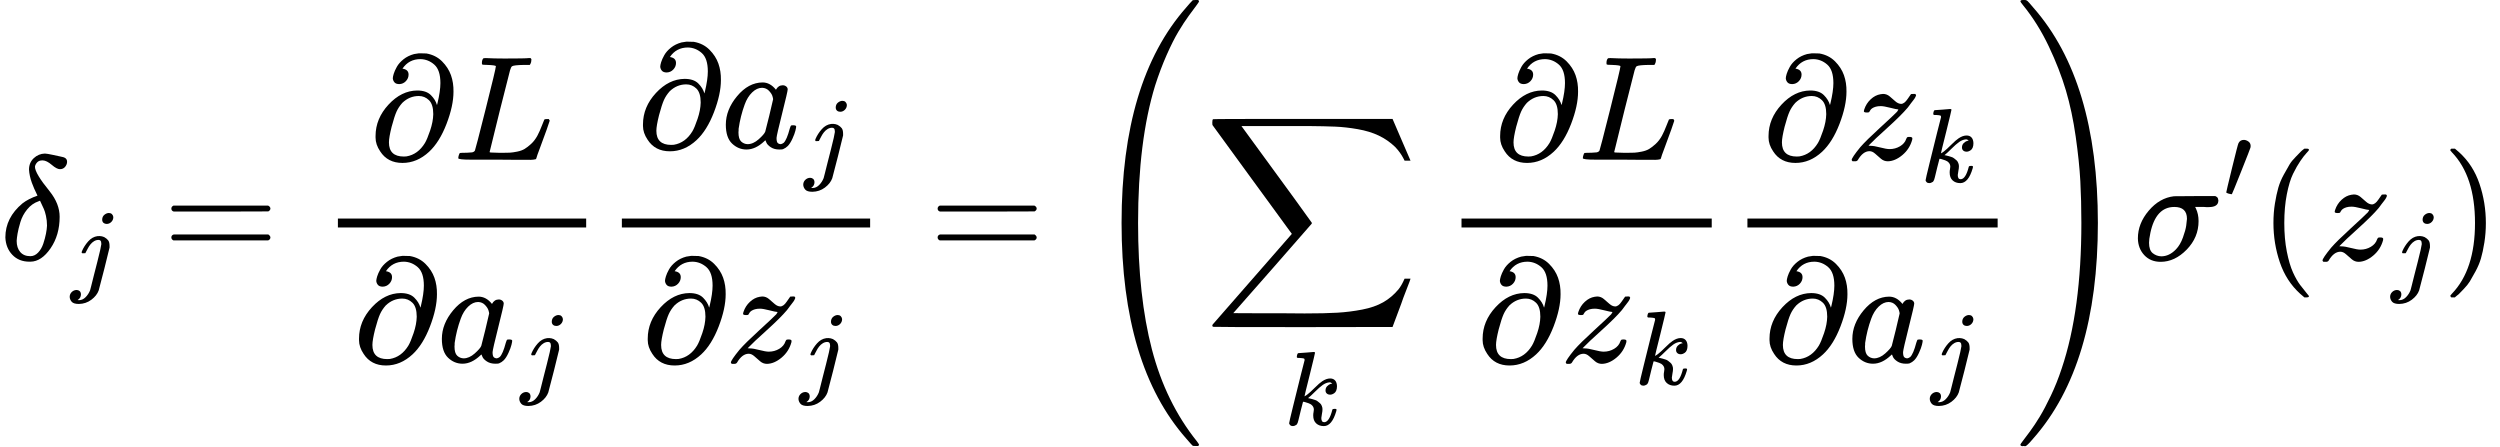
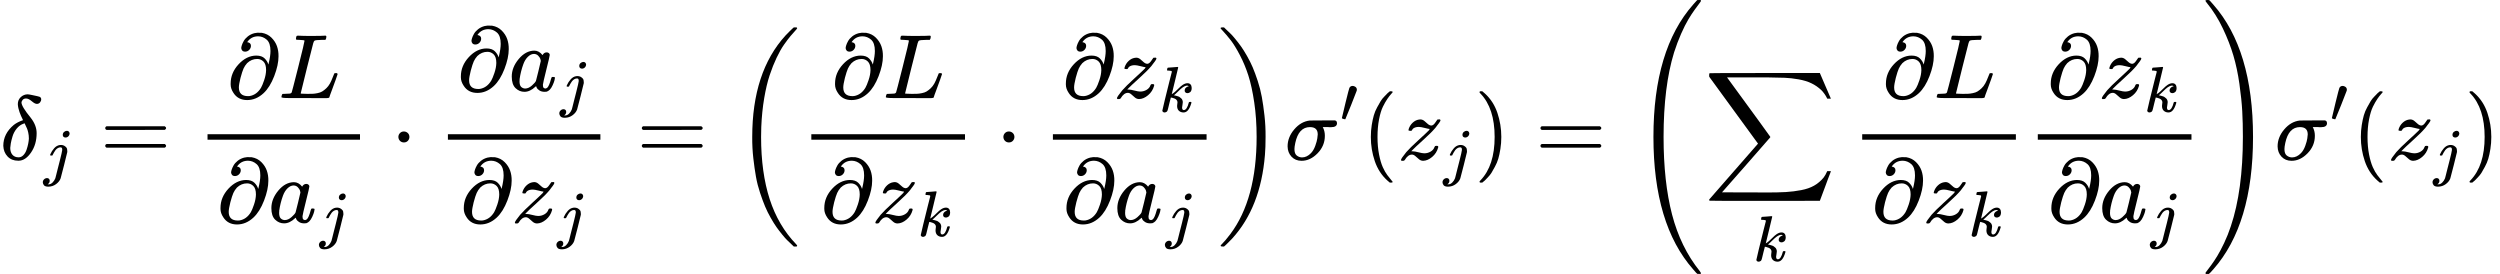
- <svg xmlns="http://www.w3.org/2000/svg" xmlns:xlink="http://www.w3.org/1999/xlink" width="304.24" height="54.28" viewBox="0 -1749.5 16809.3 2999">
+ <svg xmlns="http://www.w3.org/2000/svg" xmlns:xlink="http://www.w3.org/1999/xlink" width="495.392px" height="54.280px" viewBox="0 -1749.5 27370.4 2999" aria-hidden="true">
  <defs>
-     <path id="A" d="M195 609Q195 656 227 686T302 717Q319 716 351 709T407 697T433 690Q451 682 451 662Q451 644 438 628T403 612Q382 612 348 641T288 671T249 657T235 628Q235 584 334 463Q401 379 401 292Q401 169 340 80T205 -10H198Q127 -10 83 36T36 153Q36 286 151 382Q191 413 252 434Q252 435 245 449T230 481T214 521T201 566T195 609ZM112 130Q112 83 136 55T204 27Q233 27 256 51T291 111T309 178T316 232Q316 267 309 298T295 344T269 400L259 396Q215 381 183 342T137 256T118 179T112 130Z" />
-     <path id="B" d="M297 596q0 31 21 48 21 17 43 17 17 0 28-10 11-10 14-28 0-28-19-47-19-19-44-19-18 0-30 10-12 10-13 29zm-9-220q0 29-26 29-22 0-42-12-20-12-35-31-15-19-24-37-9-18-17-32l-7-14q-2-1-16-1h-14q-6 6-6 8 0 2 4 13 21 49 59 92 38 43 88 50 1 0 8 0 7 0 12 1 24-1 44-10 25-14 38-31 13-17 13-53v-16l-49-199Q267-67 264-75q-18-50-70-89-52-39-119-40-50 0-68 21-18 21-19 46 0 27 19 46 19 19 46 20 17 0 29-10 12-10 13-31 0-36-32-55 6-1 14-1 34 0 62 28 28 28 43 66l11 42q11 43 26 104 15 61 32 125 17 64 27 111 10 47 11 57 0 7-1 11z" />
-     <path id="C" d="M56 347q0 13 14 20h637q15-8 15-20 0-11-14-19l-318-1H72q-16 5-16 20zm0-194q0 15 16 20h636q14-10 14-20 0-13-15-20H70q-14 7-14 20z" />
-     <path id="D" d="M202 508q-23 0-33 12-10 12-11 27 0 10 6 30 6 20 21 47 15 27 45 51 30 24 71 35l32 5h12q33 0 39-1 63-11 105-53 42-42 60-93 18-51 17-111 0-95-47-217-47-122-117-187-81-75-179-75-100 0-150 78-31 46-31 92v11q0 117 87 211 87 94 193 95 61 0 92-31 31-31 41-67l3 11q20 83 20 137 0 88-41 124-41 36-93 37-78 0-121-64 41-6 41-40 0-25-18-44-18-19-44-20zm228-202q0 66-29 94-29 28-68 28-63 0-111-46-25-28-39-59-14-31-33-102-18-72-18-105 0-95 100-95 12 0 18 1 77 13 124 90 15 25 35 84 20 59 21 110z" />
-     <path id="E" d="M228 637q-34 0-36 4-1 2-1 8 0 24 11 33 2 1 15 1 54-3 127-3 141 0 162 3h12q6-6 6-9 0-3-2-18-5-15-9-19h-38q-69-1-81-9-7-4-14-28-7-24-67-264-16-65-34-138-18-73-27-110l-9-36q0-4 9-4 9 0 59-2h17q32 0 51 1 19 1 49 7 30 6 50 18 20 12 44 34 24 22 42 55 16 30 30 67 14 37 17 42 5 3 17 3h13q6-9 6-11 0-2-20-59-20-57-44-120-24-63-26-74-2-5-4-6-2-1-16-3-14-2-43-1-11 0-76 0-65 0-124 1H116Q32 0 32 10q0 7 2 14 5 19 10 21 4 1 15 1h6q27 0 60 3 14 3 19 12 3 4 72 278 69 274 69 289 0 7-57 9z" />
-     <path id="F" d="M33 157q0 101 76 192 76 91 171 92 51 0 90-49 16 30 46 30 13 0 23-8 10-8 10-20 0-13-37-160-37-147-38-166 0-25 7-33 7-8 21-9 9 1 20 9 21 20 41 96 6 20 10 21 2 1 10 1h4q19 0 19-9 0-6-5-27-5-21-20-54-15-33-32-50-13-13-32-21-8-2-24-2-34 0-57 15-23 15-30 31l-6 15q-1 1-4-1-2-2-4-4-59-56-120-56-55 0-97 40-42 40-42 127zm318 171q0 6-5 22-5 16-23 35-18 19-46 20-35 0-67-31-32-31-50-81-29-79-41-164 0-3 0-11 0-8-1-12 0-45 18-62 18-17 43-18 38 0 75 33 37 33 44 51 2 4 27 107 25 103 26 111z" />
-     <path id="G" d="M347 338q-10 0-53 11-43 11-63 11-20 0-34-4-14-4-23-10-9-6-12-11-3-5-7-11l-2-4q-3-3-15-3-21 0-21 8 0 5 3 14 13 39 43 67 30 28 66 34 12 2 17 2 25 0 45-17 20-17 38-33 18-16 38-17 22 0 44 33 22 33 23 33 1 1 15 1h13q6-6 6-8 0-4-5-14-5-10-14-21-9-11-17-22-8-11-14-19l-7-9q-43-51-136-135-93-84-115-108l-12-12 15-1q22 0 64-11 42-11 63-11 38 0 70 19 32 19 42 50 4 9 7 11 3 2 15 2 19 0 19-10 0-5-1-9-17-62-66-103-49-41-98-42-26 0-46 17-20 17-39 34-19 17-38 17-44 0-79-60-6-8-17-8h-5-13q-6 6-6 9 0 15 58 86 39 45 132 130 93 85 115 108 12 16 7 16z" />
-     <path id="H" d="M758-1237q0 0 0-3 0-3-6-9h-16q-18 0-19 1-6 3-45 49Q237-706 237 251q0 957 435 1449 25 30 44 49 2 1 19 1h17q6-6 6-9 0-4-18-28-18-24-51-69-33-45-70-107-37-62-79-157-42-95-77-204-115-374-115-925 0-493 93-850 93-357 303-619 14-19 14-22z" />
-     <path id="I" d="M60 948q3 2 605 2h602l58-135q59-138 63-146h-40l-7 14q-21 41-56 78-50 48-111 77-61 29-141 43-80 14-151 17-71 3-183 4H574h-31-292l8-11q463-633 465-639 1-2 0-6-3-3-264-302L196-356q0-1 211-1 52 0 141 0 89 0 128-1 136 0 220 5 84 5 167 21 83 16 141 49 58 33 103 87 21 26 41 72h40q0-1-7-21-7-20-25-65-18-45-31-84l-58-155-601-1q-602 0-605 2-6 2-6 9 0 2 2 6l533 610q0 1-33 45-33 44-105 144-72 100-130 178L56 909l-1 15q0 21 5 24z" />
-     <path id="J" d="M121 647q0 10 4 23 4 13 12 13 1 0 72 5 71 5 73 6 12 0 12-8 0-7-50-209-50-198-50-205 19 10 29 19 24 18 69 63 45 45 70 61 40 27 76 27 30 0 47-19 17-19 18-54 0-25-7-42-7-17-19-25-12-8-21-11-9-3-18-3-20 0-32 11-12 11-12 29 0 25 16 41 16 16 32 21l16 3q-12 12-24 12h-4q-32-3-63-25-31-22-73-64-42-42-66-61 2-1 15-3 13-2 24-6 11-4 26-8 15-4 27-14 12-10 22-18 10-8 17-26 7-18 6-33 0-17-5-41-5-24-6-40 0-40 27-40 48 0 78 119 2 8 20 8h4q16 0 16-9 0-5-3-14Q455-11 378-11q-45 0-73 26-28 26-28 75 0 18 3 31 3 13 3 24 0 22-14 38-14 16-35 23-21 7-34 11-13 4-18 3h-2q-12-42-21-81-9-39-14-58-5-19-9-37-4-18-7-24-3-6-7-13-4-7-11-9-13-9-28-9-17 0-26 10-9 10-9 17 0 10 37 160 37 150 73 295l37 145q1 13-7 16-8 3-39 5h-5q-10 0-13 0-3 0-7 3-4 3-3 7z" />
-     <path id="K" d="M33 1741q0 9 18 9h9 5q8 0 16-7 8-7 38-43 435-493 435-1449 0-958-435-1450-43-51-53-51-1 0-4 0-3 0-6 1-1 0-3 0-2 0-4-1-16 0-16 11 0 3 17 25 17 22 48 64 31 42 65 98 34 56 75 142 41 86 73 183 132 392 132 978 0 151-7 281-7 130-31 299-24 169-66 311-42 142-115 296-73 154-174 278-17 21-17 25z" />
-     <path id="L" d="M184-11q-68 0-110 45-42 45-43 113 0 100 73 186 73 86 170 97 1 1 140 1h138q1-1 3-2 2-1 4-2 2-1 3-2 1-1 3-3 2-2 2-2 0 0 2-4 2-4 1-4-1 0 1-5 2-5 1-6 0-44-65-44-7 0-17 0-10 0-14 1h-60l5-10q18-38 18-85 0-110-80-192-80-82-175-82zm177 289q0 80-85 80-124 0-161-174-1-4-1-6-8-37-8-61 0-50 25-70 25-20 57-21 54 0 99 47 29 30 47 80 18 50 22 80 4 30 5 45z" />
-     <path id="M" d="M79 43q-6 0-27 6-21 6-22 12 0 7 55 232 55 225 61 235 15 32 52 32 20 0 42-15 22-15 22-44 0-5-2-15-1-7-87-223Q87 47 84 45q-3-2-5-2z" />
-     <path id="N" d="M94 250Q94 319 104 381T127 488T164 576T202 643T244 695T277 729T302 750H315H319Q333 750 333 741Q333 738 316 720T275 667T226 581T184 443T167 250T184 58T225 -81T274 -167T316 -220T333 -241Q333 -250 318 -250H315H302L274 -226Q180 -141 137 -14T94 250Z" />
-     <path id="O" d="M60 749l4 1q5 0 10 0h12l28-24q94-85 137-212 43-127 43-264 0-68-10-131-10-63-23-107-13-44-37-88-24-44-38-67-14-23-41-51-27-28-32-33-5-5-23-19-3-3-4-4H74q-8 0-11 0-3 0-5 3-2 3-3 9 1 1 11 13Q221-64 221 250q0 314-155 475-10 12-11 13 0 8 5 11z" />
+     <path id="MJX-21-TEX-I-1D6FF" d="M195 609Q195 656 227 686T302 717Q319 716 351 709T407 697T433 690Q451 682 451 662Q451 644 438 628T403 612Q382 612 348 641T288 671T249 657T235 628Q235 584 334 463Q401 379 401 292Q401 169 340 80T205 -10H198Q127 -10 83 36T36 153Q36 286 151 382Q191 413 252 434Q252 435 245 449T230 481T214 521T201 566T195 609ZM112 130Q112 83 136 55T204 27Q233 27 256 51T291 111T309 178T316 232Q316 267 309 298T295 344T269 400L259 396Q215 381 183 342T137 256T118 179T112 130Z" />
+     <path id="MJX-21-TEX-I-1D457" d="M297 596Q297 627 318 644T361 661Q378 661 389 651T403 623Q403 595 384 576T340 557Q322 557 310 567T297 596ZM288 376Q288 405 262 405Q240 405 220 393T185 362T161 325T144 293L137 279Q135 278 121 278H107Q101 284 101 286T105 299Q126 348 164 391T252 441Q253 441 260 441T272 442Q296 441 316 432Q341 418 354 401T367 348V332L318 133Q267 -67 264 -75Q246 -125 194 -164T75 -204Q25 -204 7 -183T-12 -137Q-12 -110 7 -91T53 -71Q70 -71 82 -81T95 -112Q95 -148 63 -167Q69 -168 77 -168Q111 -168 139 -140T182 -74L193 -32Q204 11 219 72T251 197T278 308T289 365Q289 372 288 376Z" />
+     <path id="MJX-21-TEX-N-3D" d="M56 347Q56 360 70 367H707Q722 359 722 347Q722 336 708 328L390 327H72Q56 332 56 347ZM56 153Q56 168 72 173H708Q722 163 722 153Q722 140 707 133H70Q56 140 56 153Z" />
+     <path id="MJX-21-TEX-I-1D715" d="M202 508Q179 508 169 520T158 547Q158 557 164 577T185 624T230 675T301 710L333 715H345Q378 715 384 714Q447 703 489 661T549 568T566 457Q566 362 519 240T402 53Q321 -22 223 -22Q123 -22 73 56Q42 102 42 148V159Q42 276 129 370T322 465Q383 465 414 434T455 367L458 378Q478 461 478 515Q478 603 437 639T344 676Q266 676 223 612Q264 606 264 572Q264 547 246 528T202 508ZM430 306Q430 372 401 400T333 428Q270 428 222 382Q197 354 183 323T150 221Q132 149 132 116Q132 21 232 21Q244 21 250 22Q327 35 374 112Q389 137 409 196T430 306Z" />
+     <path id="MJX-21-TEX-I-1D43F" d="M228 637Q194 637 192 641Q191 643 191 649Q191 673 202 682Q204 683 217 683Q271 680 344 680Q485 680 506 683H518Q524 677 524 674T522 656Q517 641 513 637H475Q406 636 394 628Q387 624 380 600T313 336Q297 271 279 198T252 88L243 52Q243 48 252 48T311 46H328Q360 46 379 47T428 54T478 72T522 106T564 161Q580 191 594 228T611 270Q616 273 628 273H641Q647 264 647 262T627 203T583 83T557 9Q555 4 553 3T537 0T494 -1Q483 -1 418 -1T294 0H116Q32 0 32 10Q32 17 34 24Q39 43 44 45Q48 46 59 46H65Q92 46 125 49Q139 52 144 61Q147 65 216 339T285 628Q285 635 228 637Z" />
+     <path id="MJX-21-TEX-I-1D44E" d="M33 157Q33 258 109 349T280 441Q331 441 370 392Q386 422 416 422Q429 422 439 414T449 394Q449 381 412 234T374 68Q374 43 381 35T402 26Q411 27 422 35Q443 55 463 131Q469 151 473 152Q475 153 483 153H487Q506 153 506 144Q506 138 501 117T481 63T449 13Q436 0 417 -8Q409 -10 393 -10Q359 -10 336 5T306 36L300 51Q299 52 296 50Q294 48 292 46Q233 -10 172 -10Q117 -10 75 30T33 157ZM351 328Q351 334 346 350T323 385T277 405Q242 405 210 374T160 293Q131 214 119 129Q119 126 119 118T118 106Q118 61 136 44T179 26Q217 26 254 59T298 110Q300 114 325 217T351 328Z" />
+     <path id="MJX-21-TEX-N-22C5" d="M78 250Q78 274 95 292T138 310Q162 310 180 294T199 251Q199 226 182 208T139 190T96 207T78 250Z" />
+     <path id="MJX-21-TEX-I-1D467" d="M347 338Q337 338 294 349T231 360Q211 360 197 356T174 346T162 335T155 324L153 320Q150 317 138 317Q117 317 117 325Q117 330 120 339Q133 378 163 406T229 440Q241 442 246 442Q271 442 291 425T329 392T367 375Q389 375 411 408T434 441Q435 442 449 442H462Q468 436 468 434Q468 430 463 420T449 399T432 377T418 358L411 349Q368 298 275 214T160 106L148 94L163 93Q185 93 227 82T290 71Q328 71 360 90T402 140Q406 149 409 151T424 153Q443 153 443 143Q443 138 442 134Q425 72 376 31T278 -11Q252 -11 232 6T193 40T155 57Q111 57 76 -3Q70 -11 59 -11H54H41Q35 -5 35 -2Q35 13 93 84Q132 129 225 214T340 322Q352 338 347 338Z" />
+     <path id="MJX-21-TEX-S3-28" d="M701 -940Q701 -943 695 -949H664Q662 -947 636 -922T591 -879T537 -818T475 -737T412 -636T350 -511T295 -362T250 -186T221 17T209 251Q209 962 573 1361Q596 1386 616 1405T649 1437T664 1450H695Q701 1444 701 1441Q701 1436 681 1415T629 1356T557 1261T476 1118T400 927T340 675T308 359Q306 321 306 250Q306 -139 400 -430T690 -924Q701 -936 701 -940Z" />
+     <path id="MJX-21-TEX-I-1D458" d="M121 647Q121 657 125 670T137 683Q138 683 209 688T282 694Q294 694 294 686Q294 679 244 477Q194 279 194 272Q213 282 223 291Q247 309 292 354T362 415Q402 442 438 442Q468 442 485 423T503 369Q503 344 496 327T477 302T456 291T438 288Q418 288 406 299T394 328Q394 353 410 369T442 390L458 393Q446 405 434 405H430Q398 402 367 380T294 316T228 255Q230 254 243 252T267 246T293 238T320 224T342 206T359 180T365 147Q365 130 360 106T354 66Q354 26 381 26Q429 26 459 145Q461 153 479 153H483Q499 153 499 144Q499 139 496 130Q455 -11 378 -11Q333 -11 305 15T277 90Q277 108 280 121T283 145Q283 167 269 183T234 206T200 217T182 220H180Q168 178 159 139T145 81T136 44T129 20T122 7T111 -2Q98 -11 83 -11Q66 -11 57 -1T48 16Q48 26 85 176T158 471L195 616Q196 629 188 632T149 637H144Q134 637 131 637T124 640T121 647Z" />
+     <path id="MJX-21-TEX-S3-29" d="M34 1438Q34 1446 37 1448T50 1450H56H71Q73 1448 99 1423T144 1380T198 1319T260 1238T323 1137T385 1013T440 864T485 688T514 485T526 251Q526 134 519 53Q472 -519 162 -860Q139 -885 119 -904T86 -936T71 -949H56Q43 -949 39 -947T34 -937Q88 -883 140 -813Q428 -430 428 251Q428 453 402 628T338 922T245 1146T145 1309T46 1425Q44 1427 42 1429T39 1433T36 1436L34 1438Z" />
+     <path id="MJX-21-TEX-I-1D70E" d="M184 -11Q116 -11 74 34T31 147Q31 247 104 333T274 430Q275 431 414 431H552Q553 430 555 429T559 427T562 425T565 422T567 420T569 416T570 412T571 407T572 401Q572 357 507 357Q500 357 490 357T476 358H416L421 348Q439 310 439 263Q439 153 359 71T184 -11ZM361 278Q361 358 276 358Q152 358 115 184Q114 180 114 178Q106 141 106 117Q106 67 131 47T188 26Q242 26 287 73Q316 103 334 153T356 233T361 278Z" />
+     <path id="MJX-21-TEX-V-2032" d="M79 43Q73 43 52 49T30 61Q30 68 85 293T146 528Q161 560 198 560Q218 560 240 545T262 501Q262 496 260 486Q259 479 173 263T84 45T79 43Z" />
+     <path id="MJX-21-TEX-N-28" d="M94 250Q94 319 104 381T127 488T164 576T202 643T244 695T277 729T302 750H315H319Q333 750 333 741Q333 738 316 720T275 667T226 581T184 443T167 250T184 58T225 -81T274 -167T316 -220T333 -241Q333 -250 318 -250H315H302L274 -226Q180 -141 137 -14T94 250Z" />
+     <path id="MJX-21-TEX-N-29" d="M60 749L64 750Q69 750 74 750H86L114 726Q208 641 251 514T294 250Q294 182 284 119T261 12T224 -76T186 -143T145 -194T113 -227T90 -246Q87 -249 86 -250H74Q66 -250 63 -250T58 -247T55 -238Q56 -237 66 -225Q221 -64 221 250T66 725Q56 737 55 738Q55 746 60 749Z" />
+     <path id="MJX-21-TEX-S4-28" d="M758 -1237T758 -1240T752 -1249H736Q718 -1249 717 -1248Q711 -1245 672 -1199Q237 -706 237 251T672 1700Q697 1730 716 1749Q718 1750 735 1750H752Q758 1744 758 1741Q758 1737 740 1713T689 1644T619 1537T540 1380T463 1176Q348 802 348 251Q348 -242 441 -599T744 -1218Q758 -1237 758 -1240Z" />
+     <path id="MJX-21-TEX-LO-2211" d="M60 948Q63 950 665 950H1267L1325 815Q1384 677 1388 669H1348L1341 683Q1320 724 1285 761Q1235 809 1174 838T1033 881T882 898T699 902H574H543H251L259 891Q722 258 724 252Q725 250 724 246Q721 243 460 -56L196 -356Q196 -357 407 -357Q459 -357 548 -357T676 -358Q812 -358 896 -353T1063 -332T1204 -283T1307 -196Q1328 -170 1348 -124H1388Q1388 -125 1381 -145T1356 -210T1325 -294L1267 -449L666 -450Q64 -450 61 -448Q55 -446 55 -439Q55 -437 57 -433L590 177Q590 178 557 222T452 366T322 544L56 909L55 924Q55 945 60 948Z" />
+     <path id="MJX-21-TEX-S4-29" d="M33 1741Q33 1750 51 1750H60H65Q73 1750 81 1743T119 1700Q554 1207 554 251Q554 -707 119 -1199Q76 -1250 66 -1250Q65 -1250 62 -1250T56 -1249Q55 -1249 53 -1249T49 -1250Q33 -1250 33 -1239Q33 -1236 50 -1214T98 -1150T163 -1052T238 -910T311 -727Q443 -335 443 251Q443 402 436 532T405 831T339 1142T224 1438T50 1716Q33 1737 33 1741Z" />
  </defs>
-   <g transform="scale(1 -1)">
-     <use xlink:href="#A" />
-     <use xlink:href="#B" transform="matrix(.707 0 0 .707 477 -150)" />
-     <use xlink:href="#C" x="1096.1" />
-     <g transform="translate(2151.9)">
-       <g transform="translate(331.2 676)">
-         <use xlink:href="#D" />
-         <use xlink:href="#E" x="566" />
-       </g>
-       <g transform="translate(220 -686)">
-         <use xlink:href="#D" />
-         <g transform="translate(566)">
-           <use xlink:href="#F" />
-           <use xlink:href="#B" transform="matrix(.707 0 0 .707 562 -150)" />
-         </g>
-       </g>
-       <path d="M120 220h1669.3v60H120z" />
+   <g stroke="#000000" fill="#000000" stroke-width="0" transform="scale(1,-1)">
+     <g data-mml-node="math">
+       <g data-mml-node="msub">
+         <g data-mml-node="mi">
+           <use data-c="1D6FF" xlink:href="#MJX-21-TEX-I-1D6FF" />
+         </g>
+         <g data-mml-node="mi" transform="translate(477,-150) scale(0.707)">
+           <use data-c="1D457" xlink:href="#MJX-21-TEX-I-1D457" />
+         </g>
+       </g>
+       <g data-mml-node="mo" transform="translate(1096.1,0)">
+         <use data-c="3D" xlink:href="#MJX-21-TEX-N-3D" />
+       </g>
+       <g data-mml-node="mfrac" transform="translate(2151.9,0)">
+         <g data-mml-node="mrow" transform="translate(331.2,676)">
+           <g data-mml-node="mi">
+             <use data-c="1D715" xlink:href="#MJX-21-TEX-I-1D715" />
+           </g>
+           <g data-mml-node="mi" transform="translate(566,0)">
+             <use data-c="1D43F" xlink:href="#MJX-21-TEX-I-1D43F" />
+           </g>
+         </g>
+         <g data-mml-node="mrow" transform="translate(220,-686)">
+           <g data-mml-node="mi">
+             <use data-c="1D715" xlink:href="#MJX-21-TEX-I-1D715" />
+           </g>
+           <g data-mml-node="msub" transform="translate(566,0)">
+             <g data-mml-node="mi">
+               <use data-c="1D44E" xlink:href="#MJX-21-TEX-I-1D44E" />
+             </g>
+             <g data-mml-node="mi" transform="translate(562,-150) scale(0.707)">
+               <use data-c="1D457" xlink:href="#MJX-21-TEX-I-1D457" />
+             </g>
+           </g>
+         </g>
+         <rect width="1669.3" height="60" x="120" y="220" />
+       </g>
+       <g data-mml-node="mo" transform="translate(4283.4,0)">
+         <use data-c="22C5" xlink:href="#MJX-21-TEX-N-22C5" />
+       </g>
+       <g data-mml-node="mfrac" transform="translate(4783.7,0)">
+         <g data-mml-node="mrow" transform="translate(220,754.2)">
+           <g data-mml-node="mi">
+             <use data-c="1D715" xlink:href="#MJX-21-TEX-I-1D715" />
+           </g>
+           <g data-mml-node="msub" transform="translate(566,0)">
+             <g data-mml-node="mi">
+               <use data-c="1D44E" xlink:href="#MJX-21-TEX-I-1D44E" />
+             </g>
+             <g data-mml-node="mi" transform="translate(562,-150) scale(0.707)">
+               <use data-c="1D457" xlink:href="#MJX-21-TEX-I-1D457" />
+             </g>
+           </g>
+         </g>
+         <g data-mml-node="mrow" transform="translate(252,-686)">
+           <g data-mml-node="mi">
+             <use data-c="1D715" xlink:href="#MJX-21-TEX-I-1D715" />
+           </g>
+           <g data-mml-node="msub" transform="translate(566,0)">
+             <g data-mml-node="mi">
+               <use data-c="1D467" xlink:href="#MJX-21-TEX-I-1D467" />
+             </g>
+             <g data-mml-node="mi" transform="translate(498,-150) scale(0.707)">
+               <use data-c="1D457" xlink:href="#MJX-21-TEX-I-1D457" />
+             </g>
+           </g>
+         </g>
+         <rect width="1669.3" height="60" x="120" y="220" />
+       </g>
+       <g data-mml-node="mo" transform="translate(6970.8,0)">
+         <use data-c="3D" xlink:href="#MJX-21-TEX-N-3D" />
+       </g>
+       <g data-mml-node="mrow" transform="translate(8026.5,0)">
+         <g data-mml-node="mo" transform="translate(0 -0.5)">
+           <use data-c="28" xlink:href="#MJX-21-TEX-S3-28" />
+         </g>
+         <g data-mml-node="mfrac" transform="translate(736,0)">
+           <g data-mml-node="mrow" transform="translate(337.7,676)">
+             <g data-mml-node="mi">
+               <use data-c="1D715" xlink:href="#MJX-21-TEX-I-1D715" />
+             </g>
+             <g data-mml-node="mi" transform="translate(566,0)">
+               <use data-c="1D43F" xlink:href="#MJX-21-TEX-I-1D43F" />
+             </g>
+           </g>
+           <g data-mml-node="mrow" transform="translate(220,-686)">
+             <g data-mml-node="mi">
+               <use data-c="1D715" xlink:href="#MJX-21-TEX-I-1D715" />
+             </g>
+             <g data-mml-node="msub" transform="translate(566,0)">
+               <g data-mml-node="mi">
+                 <use data-c="1D467" xlink:href="#MJX-21-TEX-I-1D467" />
+               </g>
+               <g data-mml-node="mi" transform="translate(498,-150) scale(0.707)">
+                 <use data-c="1D458" xlink:href="#MJX-21-TEX-I-1D458" />
+               </g>
+             </g>
+           </g>
+           <rect width="1682.4" height="60" x="120" y="220" />
+         </g>
+         <g data-mml-node="mo" transform="translate(2880.6,0)">
+           <use data-c="22C5" xlink:href="#MJX-21-TEX-N-22C5" />
+         </g>
+         <g data-mml-node="mfrac" transform="translate(3380.8,0)">
+           <g data-mml-node="mrow" transform="translate(220,676)">
+             <g data-mml-node="mi">
+               <use data-c="1D715" xlink:href="#MJX-21-TEX-I-1D715" />
+             </g>
+             <g data-mml-node="msub" transform="translate(566,0)">
+               <g data-mml-node="mi">
+                 <use data-c="1D467" xlink:href="#MJX-21-TEX-I-1D467" />
+               </g>
+               <g data-mml-node="mi" transform="translate(498,-150) scale(0.707)">
+                 <use data-c="1D458" xlink:href="#MJX-21-TEX-I-1D458" />
+               </g>
+             </g>
+           </g>
+           <g data-mml-node="mrow" transform="translate(226.5,-686)">
+             <g data-mml-node="mi">
+               <use data-c="1D715" xlink:href="#MJX-21-TEX-I-1D715" />
+             </g>
+             <g data-mml-node="msub" transform="translate(566,0)">
+               <g data-mml-node="mi">
+                 <use data-c="1D44E" xlink:href="#MJX-21-TEX-I-1D44E" />
+               </g>
+               <g data-mml-node="mi" transform="translate(562,-150) scale(0.707)">
+                 <use data-c="1D457" xlink:href="#MJX-21-TEX-I-1D457" />
+               </g>
+             </g>
+           </g>
+           <rect width="1682.4" height="60" x="120" y="220" />
+         </g>
+         <g data-mml-node="mo" transform="translate(5303.2,0) translate(0 -0.5)">
+           <use data-c="29" xlink:href="#MJX-21-TEX-S3-29" />
+         </g>
+       </g>
+       <g data-mml-node="msup" transform="translate(14065.8,0)">
+         <g data-mml-node="mi">
+           <use data-c="1D70E" xlink:href="#MJX-21-TEX-I-1D70E" />
+         </g>
+         <g data-mml-node="mo" transform="translate(604,413) scale(0.707)">
+           <use data-c="2032" xlink:href="#MJX-21-TEX-V-2032" />
+         </g>
+       </g>
+       <g data-mml-node="mo" transform="translate(14914.2,0)">
+         <use data-c="28" xlink:href="#MJX-21-TEX-N-28" />
+       </g>
+       <g data-mml-node="msub" transform="translate(15303.2,0)">
+         <g data-mml-node="mi">
+           <use data-c="1D467" xlink:href="#MJX-21-TEX-I-1D467" />
+         </g>
+         <g data-mml-node="mi" transform="translate(498,-150) scale(0.707)">
+           <use data-c="1D457" xlink:href="#MJX-21-TEX-I-1D457" />
+         </g>
+       </g>
+       <g data-mml-node="mo" transform="translate(16142.6,0)">
+         <use data-c="29" xlink:href="#MJX-21-TEX-N-29" />
+       </g>
+       <g data-mml-node="mo" transform="translate(16809.3,0)">
+         <use data-c="3D" xlink:href="#MJX-21-TEX-N-3D" />
+       </g>
+       <g data-mml-node="mrow" transform="translate(17865.1,0)">
+         <g data-mml-node="mo" transform="translate(0 -0.5)">
+           <use data-c="28" xlink:href="#MJX-21-TEX-S4-28" />
+         </g>
+         <g data-mml-node="munder" transform="translate(792,0)">
+           <g data-mml-node="mo">
+             <use data-c="2211" xlink:href="#MJX-21-TEX-LO-2211" />
+           </g>
+           <g data-mml-node="TeXAtom" transform="translate(537.8,-1107.7) scale(0.707)" data-mjx-texclass="ORD">
+             <g data-mml-node="mi">
+               <use data-c="1D458" xlink:href="#MJX-21-TEX-I-1D458" />
+             </g>
+           </g>
+         </g>
+         <g data-mml-node="mfrac" transform="translate(2402.7,0)">
+           <g data-mml-node="mrow" transform="translate(337.7,676)">
+             <g data-mml-node="mi">
+               <use data-c="1D715" xlink:href="#MJX-21-TEX-I-1D715" />
+             </g>
+             <g data-mml-node="mi" transform="translate(566,0)">
+               <use data-c="1D43F" xlink:href="#MJX-21-TEX-I-1D43F" />
+             </g>
+           </g>
+           <g data-mml-node="mrow" transform="translate(220,-686)">
+             <g data-mml-node="mi">
+               <use data-c="1D715" xlink:href="#MJX-21-TEX-I-1D715" />
+             </g>
+             <g data-mml-node="msub" transform="translate(566,0)">
+               <g data-mml-node="mi">
+                 <use data-c="1D467" xlink:href="#MJX-21-TEX-I-1D467" />
+               </g>
+               <g data-mml-node="mi" transform="translate(498,-150) scale(0.707)">
+                 <use data-c="1D458" xlink:href="#MJX-21-TEX-I-1D458" />
+               </g>
+             </g>
+           </g>
+           <rect width="1682.4" height="60" x="120" y="220" />
+         </g>
+         <g data-mml-node="mfrac" transform="translate(4325.1,0)">
+           <g data-mml-node="mrow" transform="translate(220,676)">
+             <g data-mml-node="mi">
+               <use data-c="1D715" xlink:href="#MJX-21-TEX-I-1D715" />
+             </g>
+             <g data-mml-node="msub" transform="translate(566,0)">
+               <g data-mml-node="mi">
+                 <use data-c="1D467" xlink:href="#MJX-21-TEX-I-1D467" />
+               </g>
+               <g data-mml-node="mi" transform="translate(498,-150) scale(0.707)">
+                 <use data-c="1D458" xlink:href="#MJX-21-TEX-I-1D458" />
+               </g>
+             </g>
+           </g>
+           <g data-mml-node="mrow" transform="translate(226.5,-686)">
+             <g data-mml-node="mi">
+               <use data-c="1D715" xlink:href="#MJX-21-TEX-I-1D715" />
+             </g>
+             <g data-mml-node="msub" transform="translate(566,0)">
+               <g data-mml-node="mi">
+                 <use data-c="1D44E" xlink:href="#MJX-21-TEX-I-1D44E" />
+               </g>
+               <g data-mml-node="mi" transform="translate(562,-150) scale(0.707)">
+                 <use data-c="1D457" xlink:href="#MJX-21-TEX-I-1D457" />
+               </g>
+             </g>
+           </g>
+           <rect width="1682.4" height="60" x="120" y="220" />
+         </g>
+         <g data-mml-node="mo" transform="translate(6247.5,0) translate(0 -0.5)">
+           <use data-c="29" xlink:href="#MJX-21-TEX-S4-29" />
+         </g>
+       </g>
+       <g data-mml-node="msup" transform="translate(24904.6,0)">
+         <g data-mml-node="mi">
+           <use data-c="1D70E" xlink:href="#MJX-21-TEX-I-1D70E" />
+         </g>
+         <g data-mml-node="mo" transform="translate(604,413) scale(0.707)">
+           <use data-c="2032" xlink:href="#MJX-21-TEX-V-2032" />
+         </g>
+       </g>
+       <g data-mml-node="mo" transform="translate(25753.1,0)">
+         <use data-c="28" xlink:href="#MJX-21-TEX-N-28" />
+       </g>
+       <g data-mml-node="msub" transform="translate(26142.1,0)">
+         <g data-mml-node="mi">
+           <use data-c="1D467" xlink:href="#MJX-21-TEX-I-1D467" />
+         </g>
+         <g data-mml-node="mi" transform="translate(498,-150) scale(0.707)">
+           <use data-c="1D457" xlink:href="#MJX-21-TEX-I-1D457" />
+         </g>
+       </g>
+       <g data-mml-node="mo" transform="translate(26981.4,0)">
+         <use data-c="29" xlink:href="#MJX-21-TEX-N-29" />
+       </g>
    </g>
-     <g transform="translate(4061.2)">
-       <g transform="translate(220 754.2)">
-         <use xlink:href="#D" />
-         <g transform="translate(566)">
-           <use xlink:href="#F" />
-           <use xlink:href="#B" transform="matrix(.707 0 0 .707 562 -150)" />
-         </g>
-       </g>
-       <g transform="translate(252 -686)">
-         <use xlink:href="#D" />
-         <g transform="translate(566)">
-           <use xlink:href="#G" />
-           <use xlink:href="#B" transform="matrix(.707 0 0 .707 498 -150)" />
-         </g>
-       </g>
-       <path d="M120 220h1669.3v60H120z" />
-     </g>
-     <use xlink:href="#C" x="6248.3" />
-     <g transform="translate(7304.1)">
-       <use xlink:href="#H" y="-.5" />
-       <g transform="translate(792)">
-         <use xlink:href="#I" />
-         <use xlink:href="#J" transform="matrix(.707 0 0 .707 537.8 -1107.7)" />
-       </g>
-       <g transform="translate(2402.7)">
-         <g transform="translate(337.7 676)">
-           <use xlink:href="#D" />
-           <use xlink:href="#E" x="566" />
-         </g>
-         <g transform="translate(220 -686)">
-           <use xlink:href="#D" />
-           <g transform="translate(566)">
-             <use xlink:href="#G" />
-             <use xlink:href="#J" transform="matrix(.707 0 0 .707 498 -150)" />
-           </g>
-         </g>
-         <path d="M120 220h1682.4v60H120z" />
-       </g>
-       <g transform="translate(4325.1)">
-         <g transform="translate(220 676)">
-           <use xlink:href="#D" />
-           <g transform="translate(566)">
-             <use xlink:href="#G" />
-             <use xlink:href="#J" transform="matrix(.707 0 0 .707 498 -150)" />
-           </g>
-         </g>
-         <g transform="translate(226.5 -686)">
-           <use xlink:href="#D" />
-           <g transform="translate(566)">
-             <use xlink:href="#F" />
-             <use xlink:href="#B" transform="matrix(.707 0 0 .707 562 -150)" />
-           </g>
-         </g>
-         <path d="M120 220h1682.4v60H120z" />
-       </g>
-       <use xlink:href="#K" x="6247.5" y="-.5" />
-     </g>
-     <g transform="translate(14343.6)">
-       <use xlink:href="#L" />
-       <use xlink:href="#M" transform="matrix(.707 0 0 .707 604 413)" />
-     </g>
-     <use xlink:href="#N" x="15192" />
-     <g transform="translate(15581)">
-       <use xlink:href="#G" />
-       <use xlink:href="#B" transform="matrix(.707 0 0 .707 498 -150)" />
-     </g>
-     <use xlink:href="#O" x="16420.3" />
  </g>
</svg>
